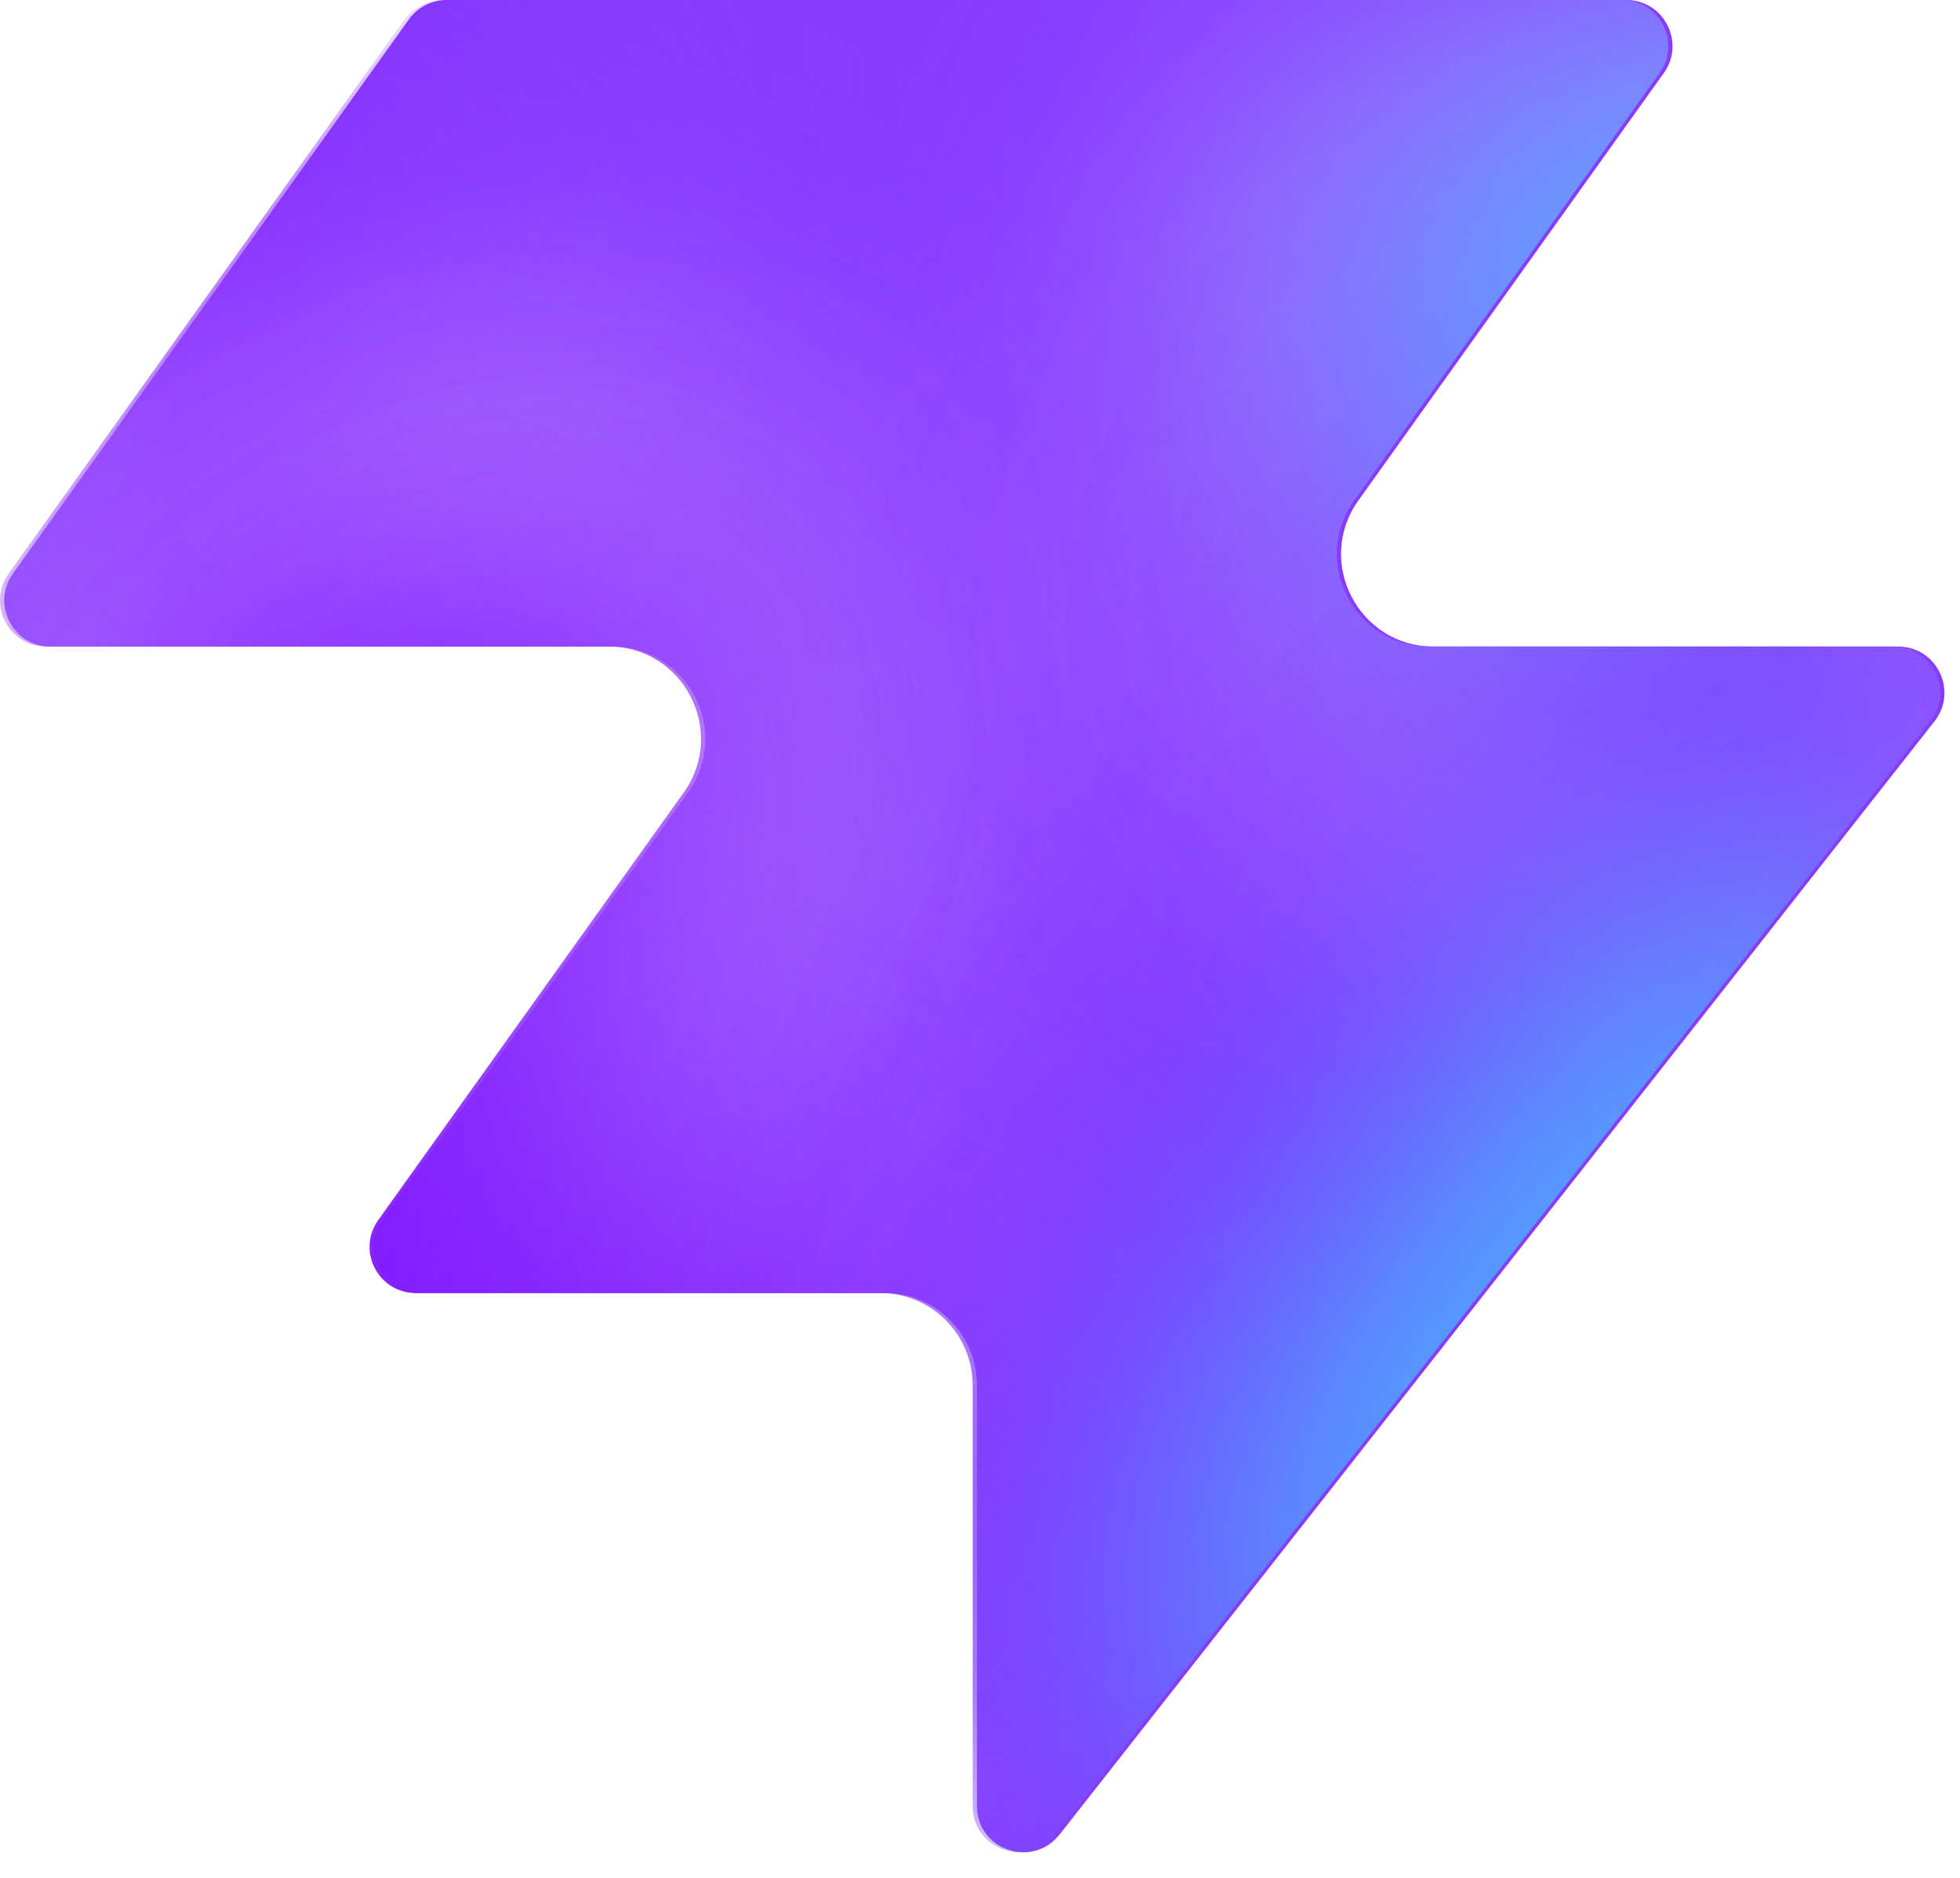
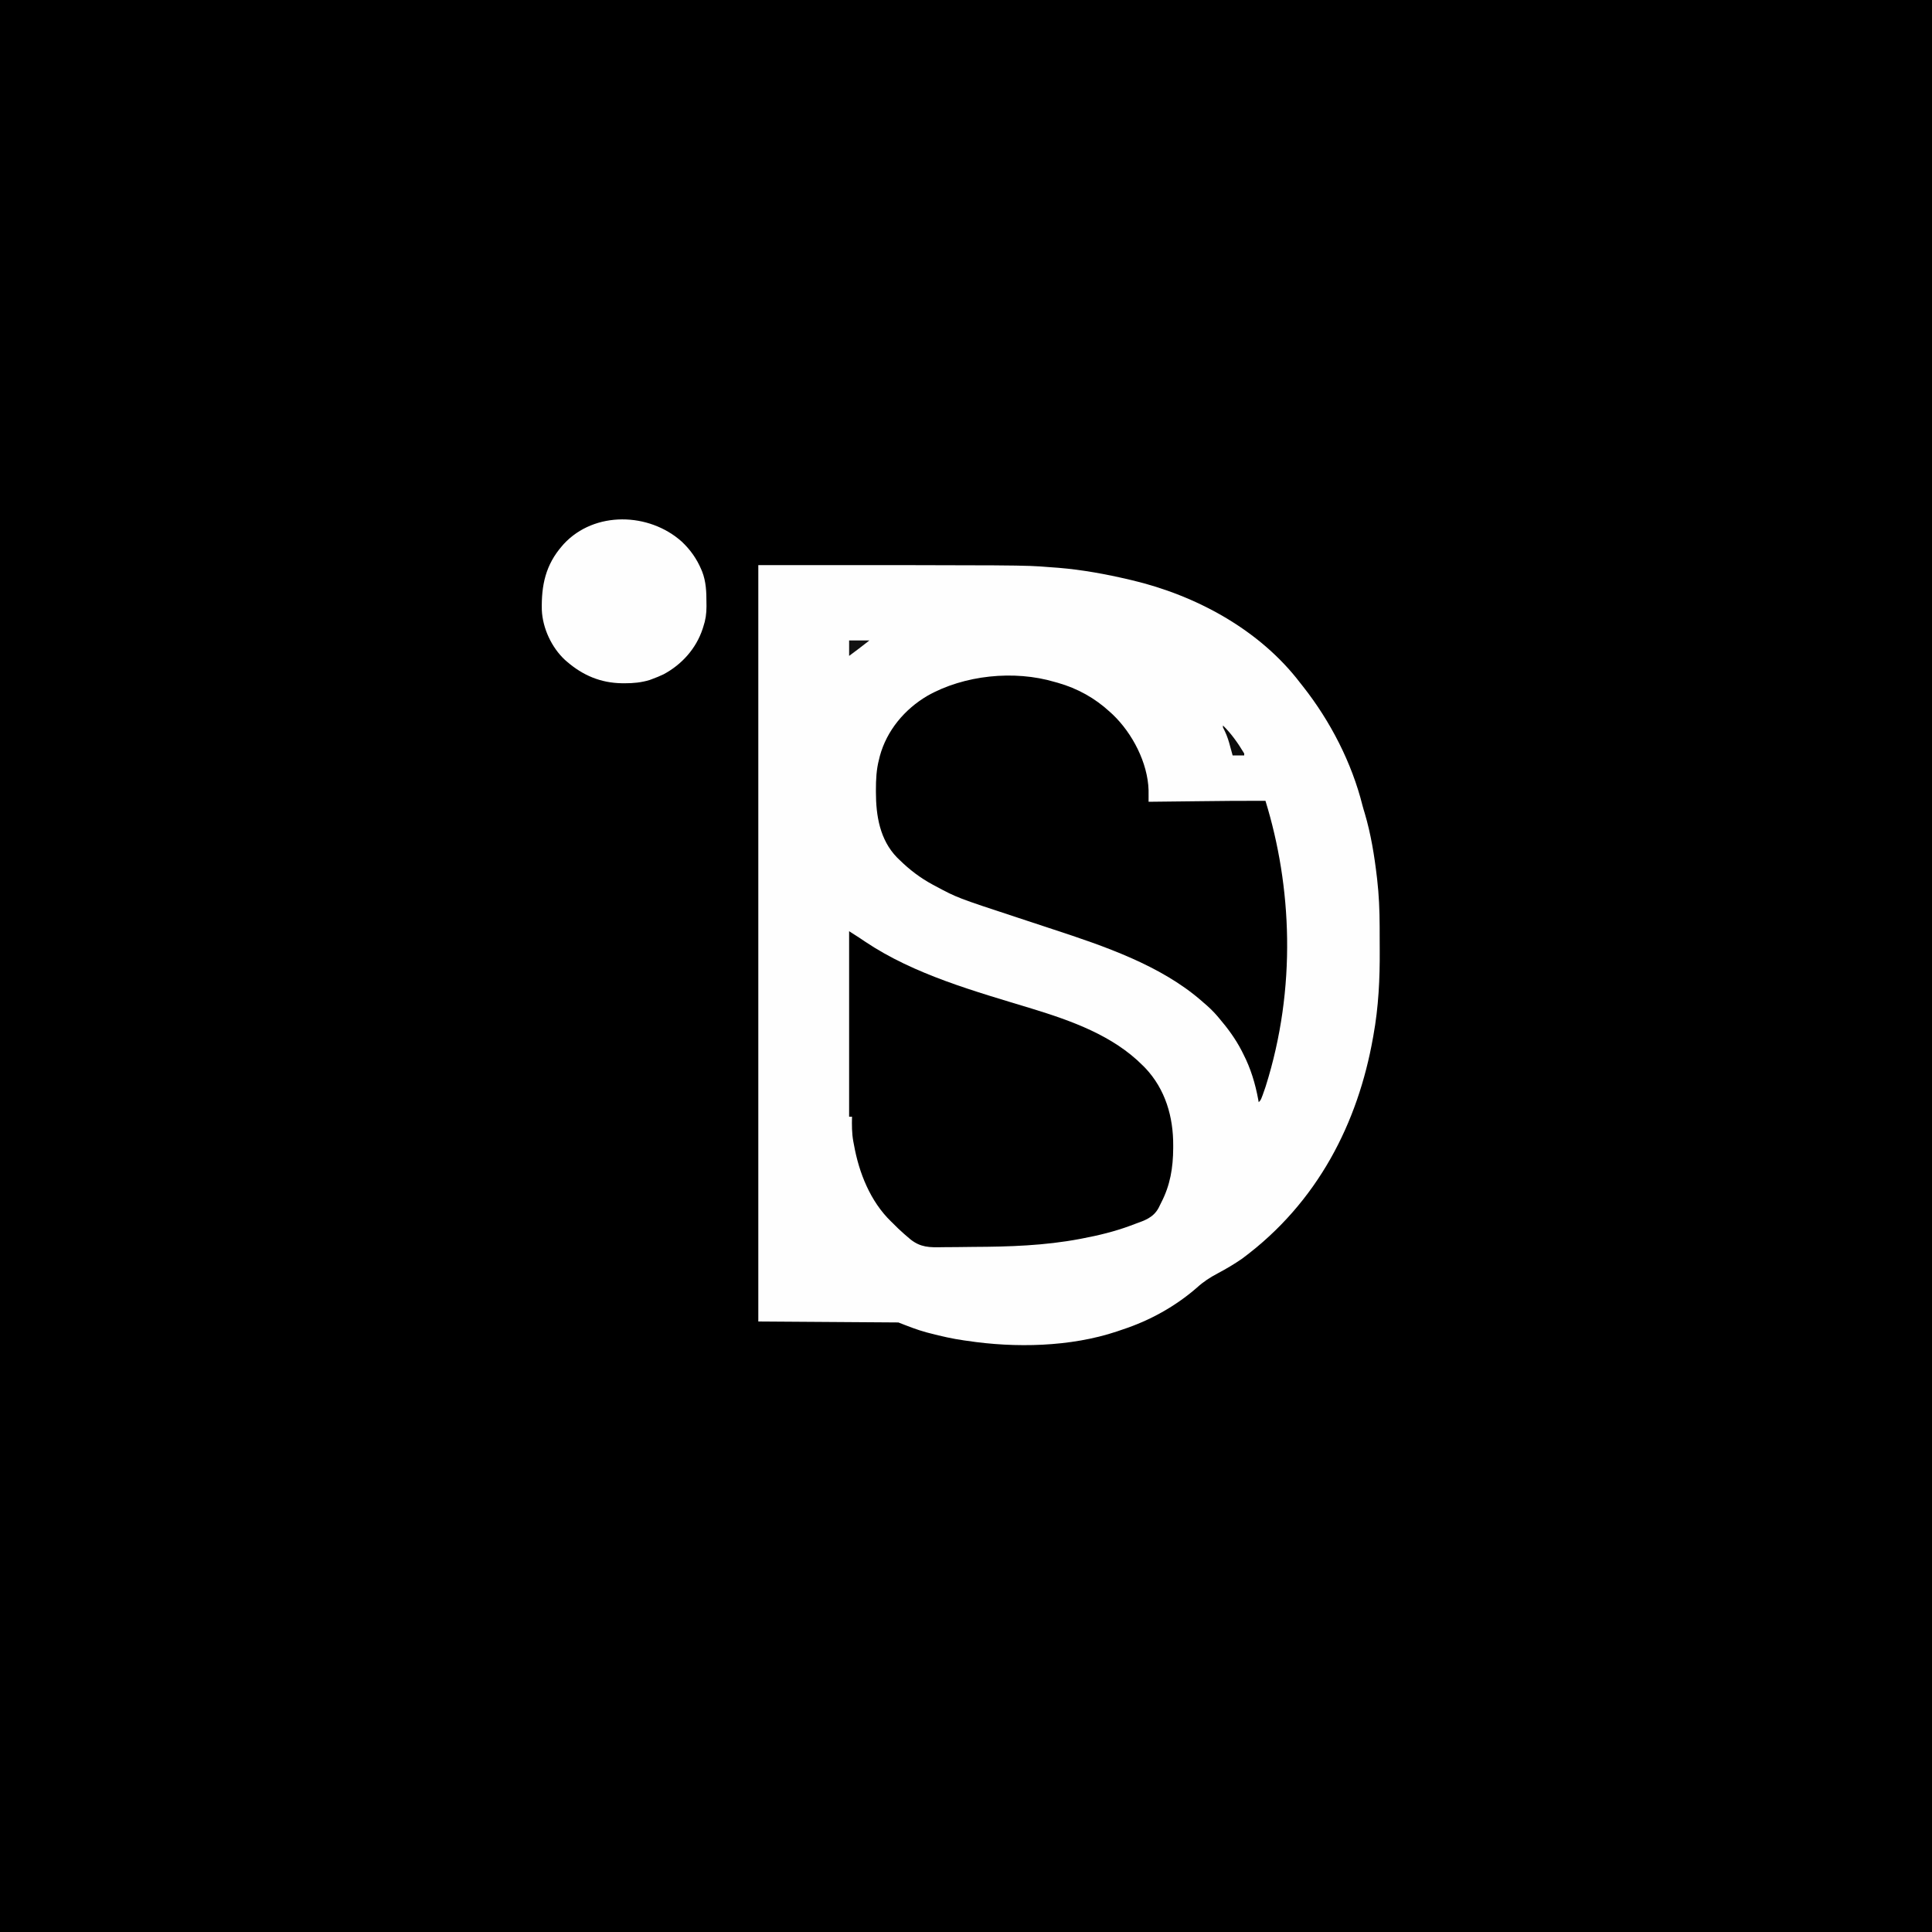
- <svg xmlns="http://www.w3.org/2000/svg" width="48" height="46" fill="none" viewBox="0 0 48 46">
-   <path fill="#863bff" d="M25.946 44.938c-.664.845-2.021.375-2.021-.698V33.937a2.26 2.26 0 0 0-2.262-2.262H10.287c-.92 0-1.456-1.04-.92-1.788l7.48-10.471c1.07-1.497 0-3.578-1.842-3.578H1.237c-.92 0-1.456-1.04-.92-1.788L10.013.474c.214-.297.556-.474.92-.474h28.894c.92 0 1.456 1.04.92 1.788l-7.48 10.471c-1.07 1.498 0 3.579 1.842 3.579h11.377c.943 0 1.473 1.088.89 1.83L25.947 44.94z" style="fill:#863bff;fill:color(display-p3 .525 .23 1);fill-opacity:1" />
-   <mask id="a" width="48" height="46" x="0" y="0" maskUnits="userSpaceOnUse" style="mask-type:alpha">
-     <path fill="#000" d="M25.842 44.938c-.664.844-2.021.375-2.021-.698V33.937a2.26 2.26 0 0 0-2.262-2.262H10.183c-.92 0-1.456-1.04-.92-1.788l7.48-10.471c1.07-1.498 0-3.579-1.842-3.579H1.133c-.92 0-1.456-1.04-.92-1.787L9.91.473c.214-.297.556-.474.92-.474h28.894c.92 0 1.456 1.04.92 1.788l-7.48 10.471c-1.07 1.498 0 3.578 1.842 3.578h11.377c.943 0 1.473 1.088.89 1.832L25.843 44.94z" style="fill:#000;fill-opacity:1" />
-   </mask>
-   <g mask="url(#a)">
-     <g filter="url(#b)">
-       <ellipse cx="5.508" cy="14.704" fill="#ede6ff" rx="5.508" ry="14.704" style="fill:#ede6ff;fill:color(display-p3 .927 .903 1);fill-opacity:1" transform="matrix(.00324 1 1 -.00324 -4.47 31.516)" />
-     </g>
-     <g filter="url(#c)">
-       <ellipse cx="10.399" cy="29.851" fill="#ede6ff" rx="10.399" ry="29.851" style="fill:#ede6ff;fill:color(display-p3 .927 .903 1);fill-opacity:1" transform="matrix(.00324 1 1 -.00324 -39.328 7.883)" />
-     </g>
-     <g filter="url(#d)">
-       <ellipse cx="5.508" cy="30.487" fill="#7e14ff" rx="5.508" ry="30.487" style="fill:#7e14ff;fill:color(display-p3 .492 .077 1);fill-opacity:1" transform="rotate(89.814 -25.913 -14.639)scale(1 -1)" />
-     </g>
-     <g filter="url(#e)">
-       <ellipse cx="5.508" cy="30.599" fill="#7e14ff" rx="5.508" ry="30.599" style="fill:#7e14ff;fill:color(display-p3 .492 .077 1);fill-opacity:1" transform="rotate(89.814 -32.644 -3.334)scale(1 -1)" />
-     </g>
-     <g filter="url(#f)">
-       <ellipse cx="5.508" cy="30.599" fill="#7e14ff" rx="5.508" ry="30.599" style="fill:#7e14ff;fill:color(display-p3 .492 .077 1);fill-opacity:1" transform="matrix(.00324 1 1 -.00324 -34.34 30.47)" />
-     </g>
-     <g filter="url(#g)">
-       <ellipse cx="14.072" cy="22.078" fill="#ede6ff" rx="14.072" ry="22.078" style="fill:#ede6ff;fill:color(display-p3 .927 .903 1);fill-opacity:1" transform="rotate(93.35 24.506 48.493)scale(-1 1)" />
-     </g>
-     <g filter="url(#h)">
-       <ellipse cx="3.47" cy="21.501" fill="#7e14ff" rx="3.47" ry="21.501" style="fill:#7e14ff;fill:color(display-p3 .492 .077 1);fill-opacity:1" transform="rotate(89.009 28.708 47.59)scale(-1 1)" />
-     </g>
-     <g filter="url(#i)">
-       <ellipse cx="3.47" cy="21.501" fill="#7e14ff" rx="3.47" ry="21.501" style="fill:#7e14ff;fill:color(display-p3 .492 .077 1);fill-opacity:1" transform="rotate(89.009 28.708 47.59)scale(-1 1)" />
-     </g>
-     <g filter="url(#j)">
-       <ellipse cx=".387" cy="8.972" fill="#7e14ff" rx="4.407" ry="29.108" style="fill:#7e14ff;fill:color(display-p3 .492 .077 1);fill-opacity:1" transform="rotate(39.51 .387 8.972)" />
-     </g>
-     <g filter="url(#k)">
-       <ellipse cx="47.523" cy="-6.092" fill="#7e14ff" rx="4.407" ry="29.108" style="fill:#7e14ff;fill:color(display-p3 .492 .077 1);fill-opacity:1" transform="rotate(37.892 47.523 -6.092)" />
-     </g>
-     <g filter="url(#l)">
-       <ellipse cx="41.412" cy="6.333" fill="#47bfff" rx="5.971" ry="9.665" style="fill:#47bfff;fill:color(display-p3 .28 .748 1);fill-opacity:1" transform="rotate(37.892 41.412 6.333)" />
-     </g>
-     <g filter="url(#m)">
-       <ellipse cx="-1.879" cy="38.332" fill="#7e14ff" rx="4.407" ry="29.108" style="fill:#7e14ff;fill:color(display-p3 .492 .077 1);fill-opacity:1" transform="rotate(37.892 -1.88 38.332)" />
-     </g>
-     <g filter="url(#n)">
-       <ellipse cx="-1.879" cy="38.332" fill="#7e14ff" rx="4.407" ry="29.108" style="fill:#7e14ff;fill:color(display-p3 .492 .077 1);fill-opacity:1" transform="rotate(37.892 -1.88 38.332)" />
-     </g>
-     <g filter="url(#o)">
-       <ellipse cx="35.651" cy="29.907" fill="#7e14ff" rx="4.407" ry="29.108" style="fill:#7e14ff;fill:color(display-p3 .492 .077 1);fill-opacity:1" transform="rotate(37.892 35.651 29.907)" />
-     </g>
-     <g filter="url(#p)">
-       <ellipse cx="38.418" cy="32.4" fill="#47bfff" rx="5.971" ry="15.297" style="fill:#47bfff;fill:color(display-p3 .28 .748 1);fill-opacity:1" transform="rotate(37.892 38.418 32.4)" />
-     </g>
-   </g>
-   <defs>
-     <filter id="b" width="60.045" height="41.654" x="-19.77" y="16.149" color-interpolation-filters="sRGB" filterUnits="userSpaceOnUse">
-       <feFlood flood-opacity="0" result="BackgroundImageFix" />
-       <feBlend in="SourceGraphic" in2="BackgroundImageFix" result="shape" />
-       <feGaussianBlur result="effect1_foregroundBlur_2002_17158" stdDeviation="7.659" />
-     </filter>
-     <filter id="c" width="90.34" height="51.437" x="-54.613" y="-7.533" color-interpolation-filters="sRGB" filterUnits="userSpaceOnUse">
-       <feFlood flood-opacity="0" result="BackgroundImageFix" />
-       <feBlend in="SourceGraphic" in2="BackgroundImageFix" result="shape" />
-       <feGaussianBlur result="effect1_foregroundBlur_2002_17158" stdDeviation="7.659" />
-     </filter>
-     <filter id="d" width="79.355" height="29.4" x="-49.64" y="2.03" color-interpolation-filters="sRGB" filterUnits="userSpaceOnUse">
-       <feFlood flood-opacity="0" result="BackgroundImageFix" />
-       <feBlend in="SourceGraphic" in2="BackgroundImageFix" result="shape" />
-       <feGaussianBlur result="effect1_foregroundBlur_2002_17158" stdDeviation="4.596" />
-     </filter>
-     <filter id="e" width="79.579" height="29.4" x="-45.045" y="20.029" color-interpolation-filters="sRGB" filterUnits="userSpaceOnUse">
-       <feFlood flood-opacity="0" result="BackgroundImageFix" />
-       <feBlend in="SourceGraphic" in2="BackgroundImageFix" result="shape" />
-       <feGaussianBlur result="effect1_foregroundBlur_2002_17158" stdDeviation="4.596" />
-     </filter>
-     <filter id="f" width="79.579" height="29.4" x="-43.513" y="21.178" color-interpolation-filters="sRGB" filterUnits="userSpaceOnUse">
-       <feFlood flood-opacity="0" result="BackgroundImageFix" />
-       <feBlend in="SourceGraphic" in2="BackgroundImageFix" result="shape" />
-       <feGaussianBlur result="effect1_foregroundBlur_2002_17158" stdDeviation="4.596" />
-     </filter>
-     <filter id="g" width="74.749" height="58.852" x="15.756" y="-17.901" color-interpolation-filters="sRGB" filterUnits="userSpaceOnUse">
-       <feFlood flood-opacity="0" result="BackgroundImageFix" />
-       <feBlend in="SourceGraphic" in2="BackgroundImageFix" result="shape" />
-       <feGaussianBlur result="effect1_foregroundBlur_2002_17158" stdDeviation="7.659" />
-     </filter>
-     <filter id="h" width="61.377" height="25.362" x="23.548" y="2.284" color-interpolation-filters="sRGB" filterUnits="userSpaceOnUse">
-       <feFlood flood-opacity="0" result="BackgroundImageFix" />
-       <feBlend in="SourceGraphic" in2="BackgroundImageFix" result="shape" />
-       <feGaussianBlur result="effect1_foregroundBlur_2002_17158" stdDeviation="4.596" />
-     </filter>
-     <filter id="i" width="61.377" height="25.362" x="23.548" y="2.284" color-interpolation-filters="sRGB" filterUnits="userSpaceOnUse">
-       <feFlood flood-opacity="0" result="BackgroundImageFix" />
-       <feBlend in="SourceGraphic" in2="BackgroundImageFix" result="shape" />
-       <feGaussianBlur result="effect1_foregroundBlur_2002_17158" stdDeviation="4.596" />
-     </filter>
-     <filter id="j" width="56.045" height="63.649" x="-27.636" y="-22.853" color-interpolation-filters="sRGB" filterUnits="userSpaceOnUse">
-       <feFlood flood-opacity="0" result="BackgroundImageFix" />
-       <feBlend in="SourceGraphic" in2="BackgroundImageFix" result="shape" />
-       <feGaussianBlur result="effect1_foregroundBlur_2002_17158" stdDeviation="4.596" />
-     </filter>
-     <filter id="k" width="54.814" height="64.646" x="20.116" y="-38.415" color-interpolation-filters="sRGB" filterUnits="userSpaceOnUse">
-       <feFlood flood-opacity="0" result="BackgroundImageFix" />
-       <feBlend in="SourceGraphic" in2="BackgroundImageFix" result="shape" />
-       <feGaussianBlur result="effect1_foregroundBlur_2002_17158" stdDeviation="4.596" />
-     </filter>
-     <filter id="l" width="33.541" height="35.313" x="24.641" y="-11.323" color-interpolation-filters="sRGB" filterUnits="userSpaceOnUse">
-       <feFlood flood-opacity="0" result="BackgroundImageFix" />
-       <feBlend in="SourceGraphic" in2="BackgroundImageFix" result="shape" />
-       <feGaussianBlur result="effect1_foregroundBlur_2002_17158" stdDeviation="4.596" />
-     </filter>
-     <filter id="m" width="54.814" height="64.646" x="-29.286" y="6.009" color-interpolation-filters="sRGB" filterUnits="userSpaceOnUse">
-       <feFlood flood-opacity="0" result="BackgroundImageFix" />
-       <feBlend in="SourceGraphic" in2="BackgroundImageFix" result="shape" />
-       <feGaussianBlur result="effect1_foregroundBlur_2002_17158" stdDeviation="4.596" />
-     </filter>
-     <filter id="n" width="54.814" height="64.646" x="-29.286" y="6.009" color-interpolation-filters="sRGB" filterUnits="userSpaceOnUse">
-       <feFlood flood-opacity="0" result="BackgroundImageFix" />
-       <feBlend in="SourceGraphic" in2="BackgroundImageFix" result="shape" />
-       <feGaussianBlur result="effect1_foregroundBlur_2002_17158" stdDeviation="4.596" />
-     </filter>
-     <filter id="o" width="54.814" height="64.646" x="8.244" y="-2.416" color-interpolation-filters="sRGB" filterUnits="userSpaceOnUse">
-       <feFlood flood-opacity="0" result="BackgroundImageFix" />
-       <feBlend in="SourceGraphic" in2="BackgroundImageFix" result="shape" />
-       <feGaussianBlur result="effect1_foregroundBlur_2002_17158" stdDeviation="4.596" />
-     </filter>
-     <filter id="p" width="39.409" height="43.623" x="18.713" y="10.588" color-interpolation-filters="sRGB" filterUnits="userSpaceOnUse">
-       <feFlood flood-opacity="0" result="BackgroundImageFix" />
-       <feBlend in="SourceGraphic" in2="BackgroundImageFix" result="shape" />
-       <feGaussianBlur result="effect1_foregroundBlur_2002_17158" stdDeviation="4.596" />
-     </filter>
-   </defs>
+ <svg xmlns="http://www.w3.org/2000/svg" version="1.1" width="2000" height="2000">
+   <path d="M0 0 C660 0 1320 0 2000 0 C2000 660 2000 1320 2000 2000 C1340 2000 680 2000 0 2000 C0 1340 0 680 0 0 Z " fill="#000000" transform="translate(0,0)" />
+   <path d="M0 0 C275 0 275 0 300 2 C305.445 2.402 305.445 2.402 311 2.812 C335.599 4.856 359.998 9.35 384 15 C384.862 15.201 385.723 15.401 386.611 15.608 C453.146 31.345 518.999 66.85 561 122 C561.987 123.248 562.975 124.496 563.965 125.742 C592.224 161.639 614.387 204.581 625.48 249.006 C626.164 251.63 626.971 254.215 627.76 256.808 C634.15 278.3 637.781 300.887 640.375 323.125 C640.454 323.799 640.534 324.473 640.616 325.168 C642.495 341.397 643.161 357.641 643.203 373.969 C643.206 374.737 643.209 375.506 643.212 376.298 C643.227 380.376 643.236 384.455 643.24 388.534 C643.245 391.816 643.258 395.098 643.281 398.38 C643.484 428.131 642.088 457.478 636.75 486.812 C636.524 488.087 636.524 488.087 636.294 489.387 C620.809 576.652 579.655 659.635 500.668 718.086 C492.567 723.676 484.256 728.575 475.562 733.188 C467.516 737.463 460.744 741.834 454 748 C431.63 767.457 405.203 782.084 377.042 791.325 C375.106 791.965 373.18 792.634 371.254 793.305 C323.126 809.431 265.79 810.533 216 803 C215.037 802.866 214.073 802.732 213.081 802.594 C201.093 800.912 189.394 798.242 177.688 795.188 C176.496 794.88 175.305 794.573 174.078 794.257 C163.95 791.519 154.941 787.866 145 784 C73.225 783.505 73.225 783.505 0 783 C0 524.61 0 266.22 0 0 Z " fill="#FEFEFE" transform="translate(785,585)" />
+   <path d="M0 0 C1.008 0.276 2.016 0.552 3.055 0.836 C23.478 6.678 41.41 16.619 57 31 C57.958 31.875 58.916 32.751 59.902 33.652 C80.235 53.072 96.141 83.556 97 112 C97.012 114.096 97.016 116.193 97.012 118.289 C97.01 119.361 97.008 120.433 97.007 121.538 C97.004 122.35 97.002 123.163 97 124 C98.654 123.981 98.654 123.981 100.342 123.962 C110.87 123.843 121.398 123.725 131.926 123.609 C137.336 123.549 142.745 123.489 148.154 123.427 C171.436 123.162 194.716 122.898 218 123 C245.195 211.208 250.503 316.516 218.188 418.75 C217.945 419.456 217.702 420.163 217.452 420.891 C213.4 432.6 213.4 432.6 211 435 C210.853 434.149 210.706 433.298 210.555 432.422 C207.477 415.795 202.755 400.05 195 385 C194.444 383.893 193.889 382.785 193.316 381.645 C186.967 369.371 178.958 358.493 170 348 C169.319 347.196 168.639 346.391 167.938 345.562 C163.623 340.574 159.056 336.223 154 332 C153.151 331.251 152.301 330.502 151.426 329.73 C109.078 293.044 50.634 273.277 -1.708 256.088 C-4.928 255.03 -8.146 253.966 -11.364 252.901 C-20.493 249.88 -29.623 246.865 -38.757 243.862 C-101.122 223.35 -101.122 223.35 -123.312 211.438 C-124.338 210.894 -125.363 210.351 -126.419 209.792 C-139.377 202.8 -150.521 194.315 -161 184 C-162.22 182.817 -162.22 182.817 -163.465 181.609 C-181.189 163.31 -185.227 138.439 -185.25 114 C-185.251 113.264 -185.252 112.528 -185.253 111.77 C-185.243 100.893 -184.785 90.573 -182 80 C-181.733 78.9 -181.466 77.801 -181.191 76.668 C-173.973 50.137 -155.497 28.151 -132.028 14.338 C-94.043 -7.202 -42.056 -12.535 0 0 Z " fill="#000000" transform="translate(1092,706)" />
+   <path d="M0 0 C11.238 7.151 11.238 7.151 16.534 10.763 C67.578 45.057 130.902 62.374 189.075 80.102 C230.202 92.726 273.098 107.924 304 139 C304.82 139.82 305.64 140.64 306.484 141.484 C327.399 163.553 335.668 192.215 335.5 222 C335.498 222.855 335.496 223.71 335.494 224.59 C335.392 244.781 332.43 263.005 323.004 281.071 C322.074 282.858 321.204 284.676 320.34 286.496 C314.854 296.505 306.213 299.32 296 303 C294.35 303.622 292.7 304.244 291.051 304.867 C274.636 310.939 257.984 314.937 240.812 318.188 C240.147 318.314 239.482 318.441 238.797 318.572 C202.476 325.441 165.622 326.647 128.756 326.776 C123.172 326.798 117.591 326.881 112.009 326.977 C107.637 327.04 103.265 327.059 98.893 327.066 C96.833 327.076 94.773 327.104 92.714 327.149 C78.681 327.438 70.41 325.599 60 316 C59.008 315.144 58.016 314.288 56.994 313.406 C52.819 309.784 48.856 305.96 45 302 C44.231 301.262 44.231 301.262 43.447 300.509 C21.913 279.662 10.158 249.98 5 221 C4.662 219.258 4.662 219.258 4.316 217.48 C2.794 208.965 2.801 200.615 3 192 C2.01 192 1.02 192 0 192 C0 128.64 0 65.28 0 0 Z " fill="#000000" transform="translate(879,964)" />
+   <path d="M0 0 C8.883 8.36 15.495 17.701 20.25 28.938 C20.529 29.593 20.808 30.249 21.095 30.925 C25.19 41.371 25.593 52.279 25.562 63.375 C25.579 64.564 25.595 65.753 25.611 66.979 C25.616 74.579 24.675 81.115 22.25 88.312 C21.929 89.319 21.929 89.319 21.602 90.346 C14.842 110.747 0.11 127.181 -18.75 137.312 C-22.685 139.19 -26.646 140.844 -30.75 142.312 C-31.627 142.644 -32.503 142.975 -33.406 143.316 C-41.868 145.837 -50.198 146.677 -59 146.625 C-60.001 146.62 -61.003 146.615 -62.035 146.61 C-83.893 146.267 -102.296 138.517 -118.75 124.312 C-119.44 123.72 -120.129 123.127 -120.84 122.516 C-134.721 109.652 -144.03 89.657 -144.86 70.818 C-145.422 45.275 -141.002 24.044 -123.75 4.312 C-122.953 3.39 -122.953 3.39 -122.141 2.449 C-90.119 -32.029 -33.692 -30.168 0 0 Z " fill="#FEFEFE" transform="translate(705.75,560.6875)" />
+   <path d="M0 0 C8.605 8.304 15.863 18.733 22 29 C22 29.66 22 30.32 22 31 C18.04 31 14.08 31 10 31 C9.613 29.577 9.227 28.154 8.828 26.688 C8.303 24.792 7.776 22.896 7.25 21 C6.997 20.065 6.745 19.131 6.484 18.168 C4.861 12.366 2.788 7.334 0 2 C0 1.34 0 0.68 0 0 Z " fill="#0C0C0C" transform="translate(1266,751)" />
+   <path d="M0 0 C6.93 0 13.86 0 21 0 C17.348 2.921 13.682 5.765 9.938 8.562 C8.915 9.327 7.893 10.091 6.84 10.879 C5.903 11.579 4.966 12.279 4 13 C2.68 13.99 1.36 14.98 0 16 C0 10.72 0 5.44 0 0 Z " fill="#111111" transform="translate(879,663)" />
</svg>
